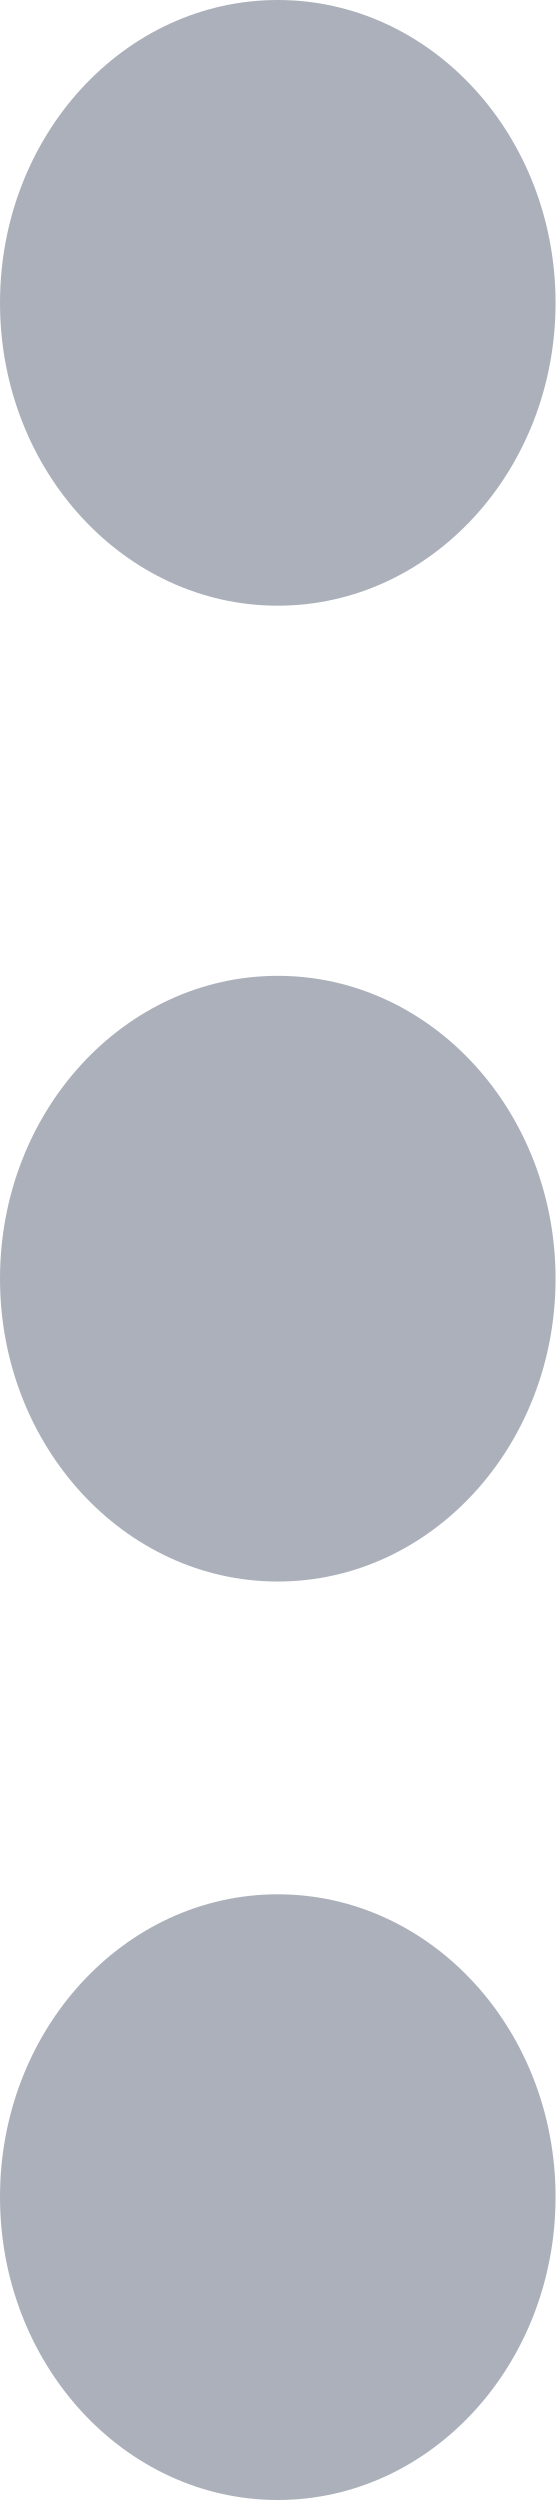
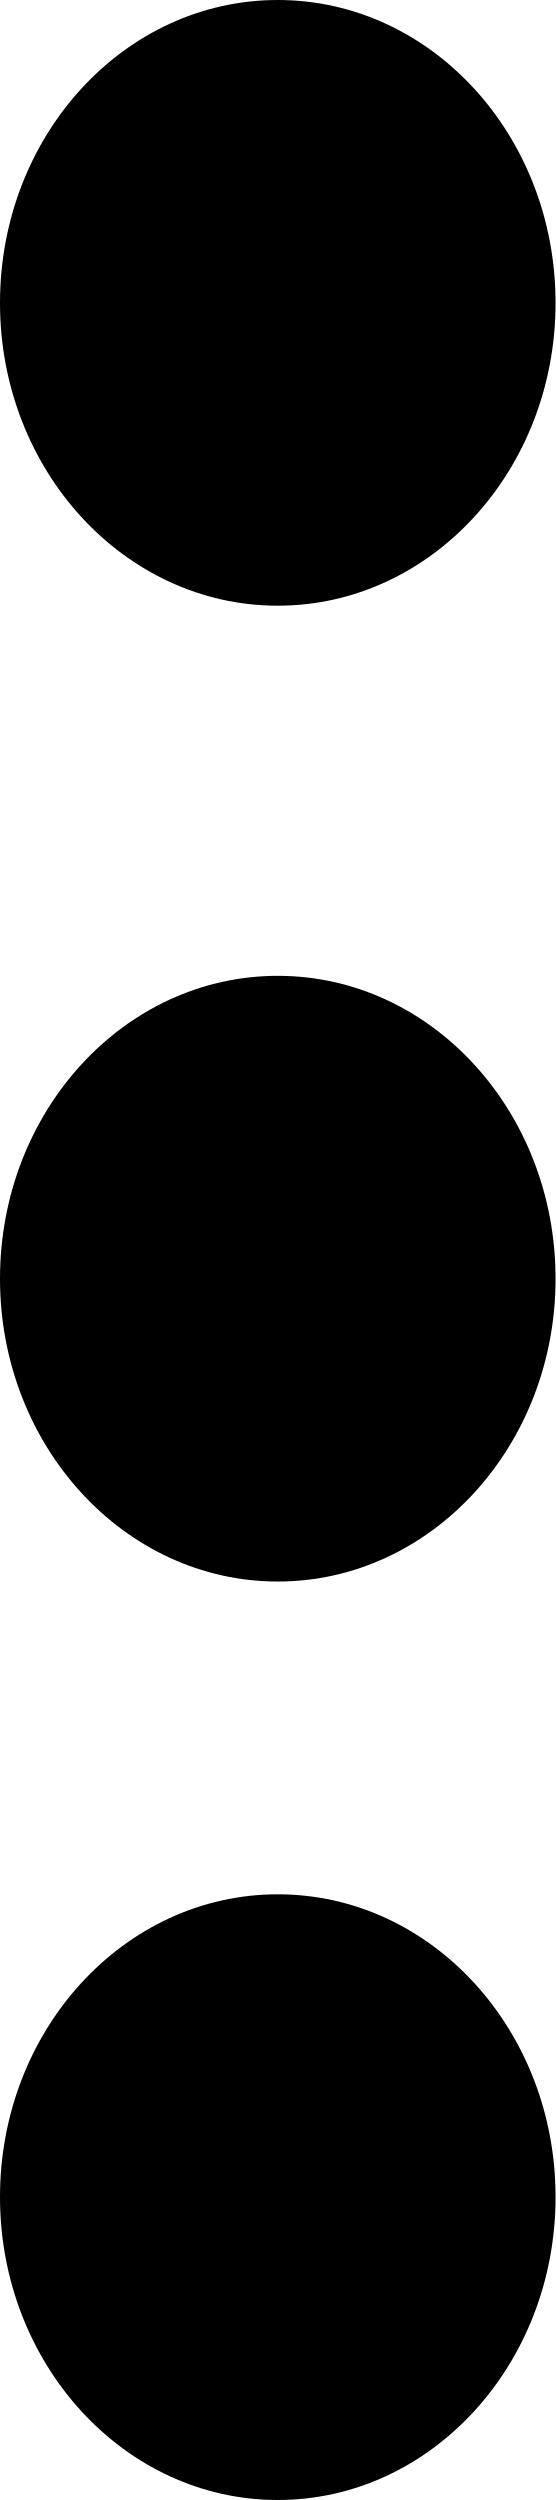
<svg xmlns="http://www.w3.org/2000/svg" width="4px" height="18px" viewBox="0 0 4 18" version="1.1">
  <defs />
-   <g id="Dashboard_light_10x-fonts" stroke="none" stroke-width="1" fill="none" fill-rule="evenodd">
-     <g id="EMP100---Thin-menu" transform="translate(-1199, -828)" fill="#ABB0BA">
+   <g id="Dashboard_light_10x-fonts" stroke="none" stroke-width="1" fill-rule="evenodd">
+     <g id="EMP100---Thin-menu" transform="translate(-1199, -828)">
      <g id="Dots" transform="translate(1201, 837) rotate(-270) translate(-1201, -837) translate(1192, 835)">
        <path d="M2.181,0 C0.976,0 0,0.895 0,2 C0,3.105 0.976,4 2.181,4 C3.384,4 4.361,3.105 4.361,2 C4.361,0.895 3.384,0 2.181,0 Z M9.207,0 C8.002,0 7.026,0.895 7.026,2 C7.026,3.105 8.002,4 9.207,4 C10.41,4 11.387,3.105 11.387,2 C11.387,0.895 10.41,0 9.207,0 Z M15.818,0 C14.615,0 13.639,0.895 13.639,2 C13.639,3.105 14.615,4 15.818,4 C17.022,4 18,3.105 18,2 C18,0.895 17.022,0 15.818,0 Z" id="Page-1" />
      </g>
    </g>
  </g>
</svg>
